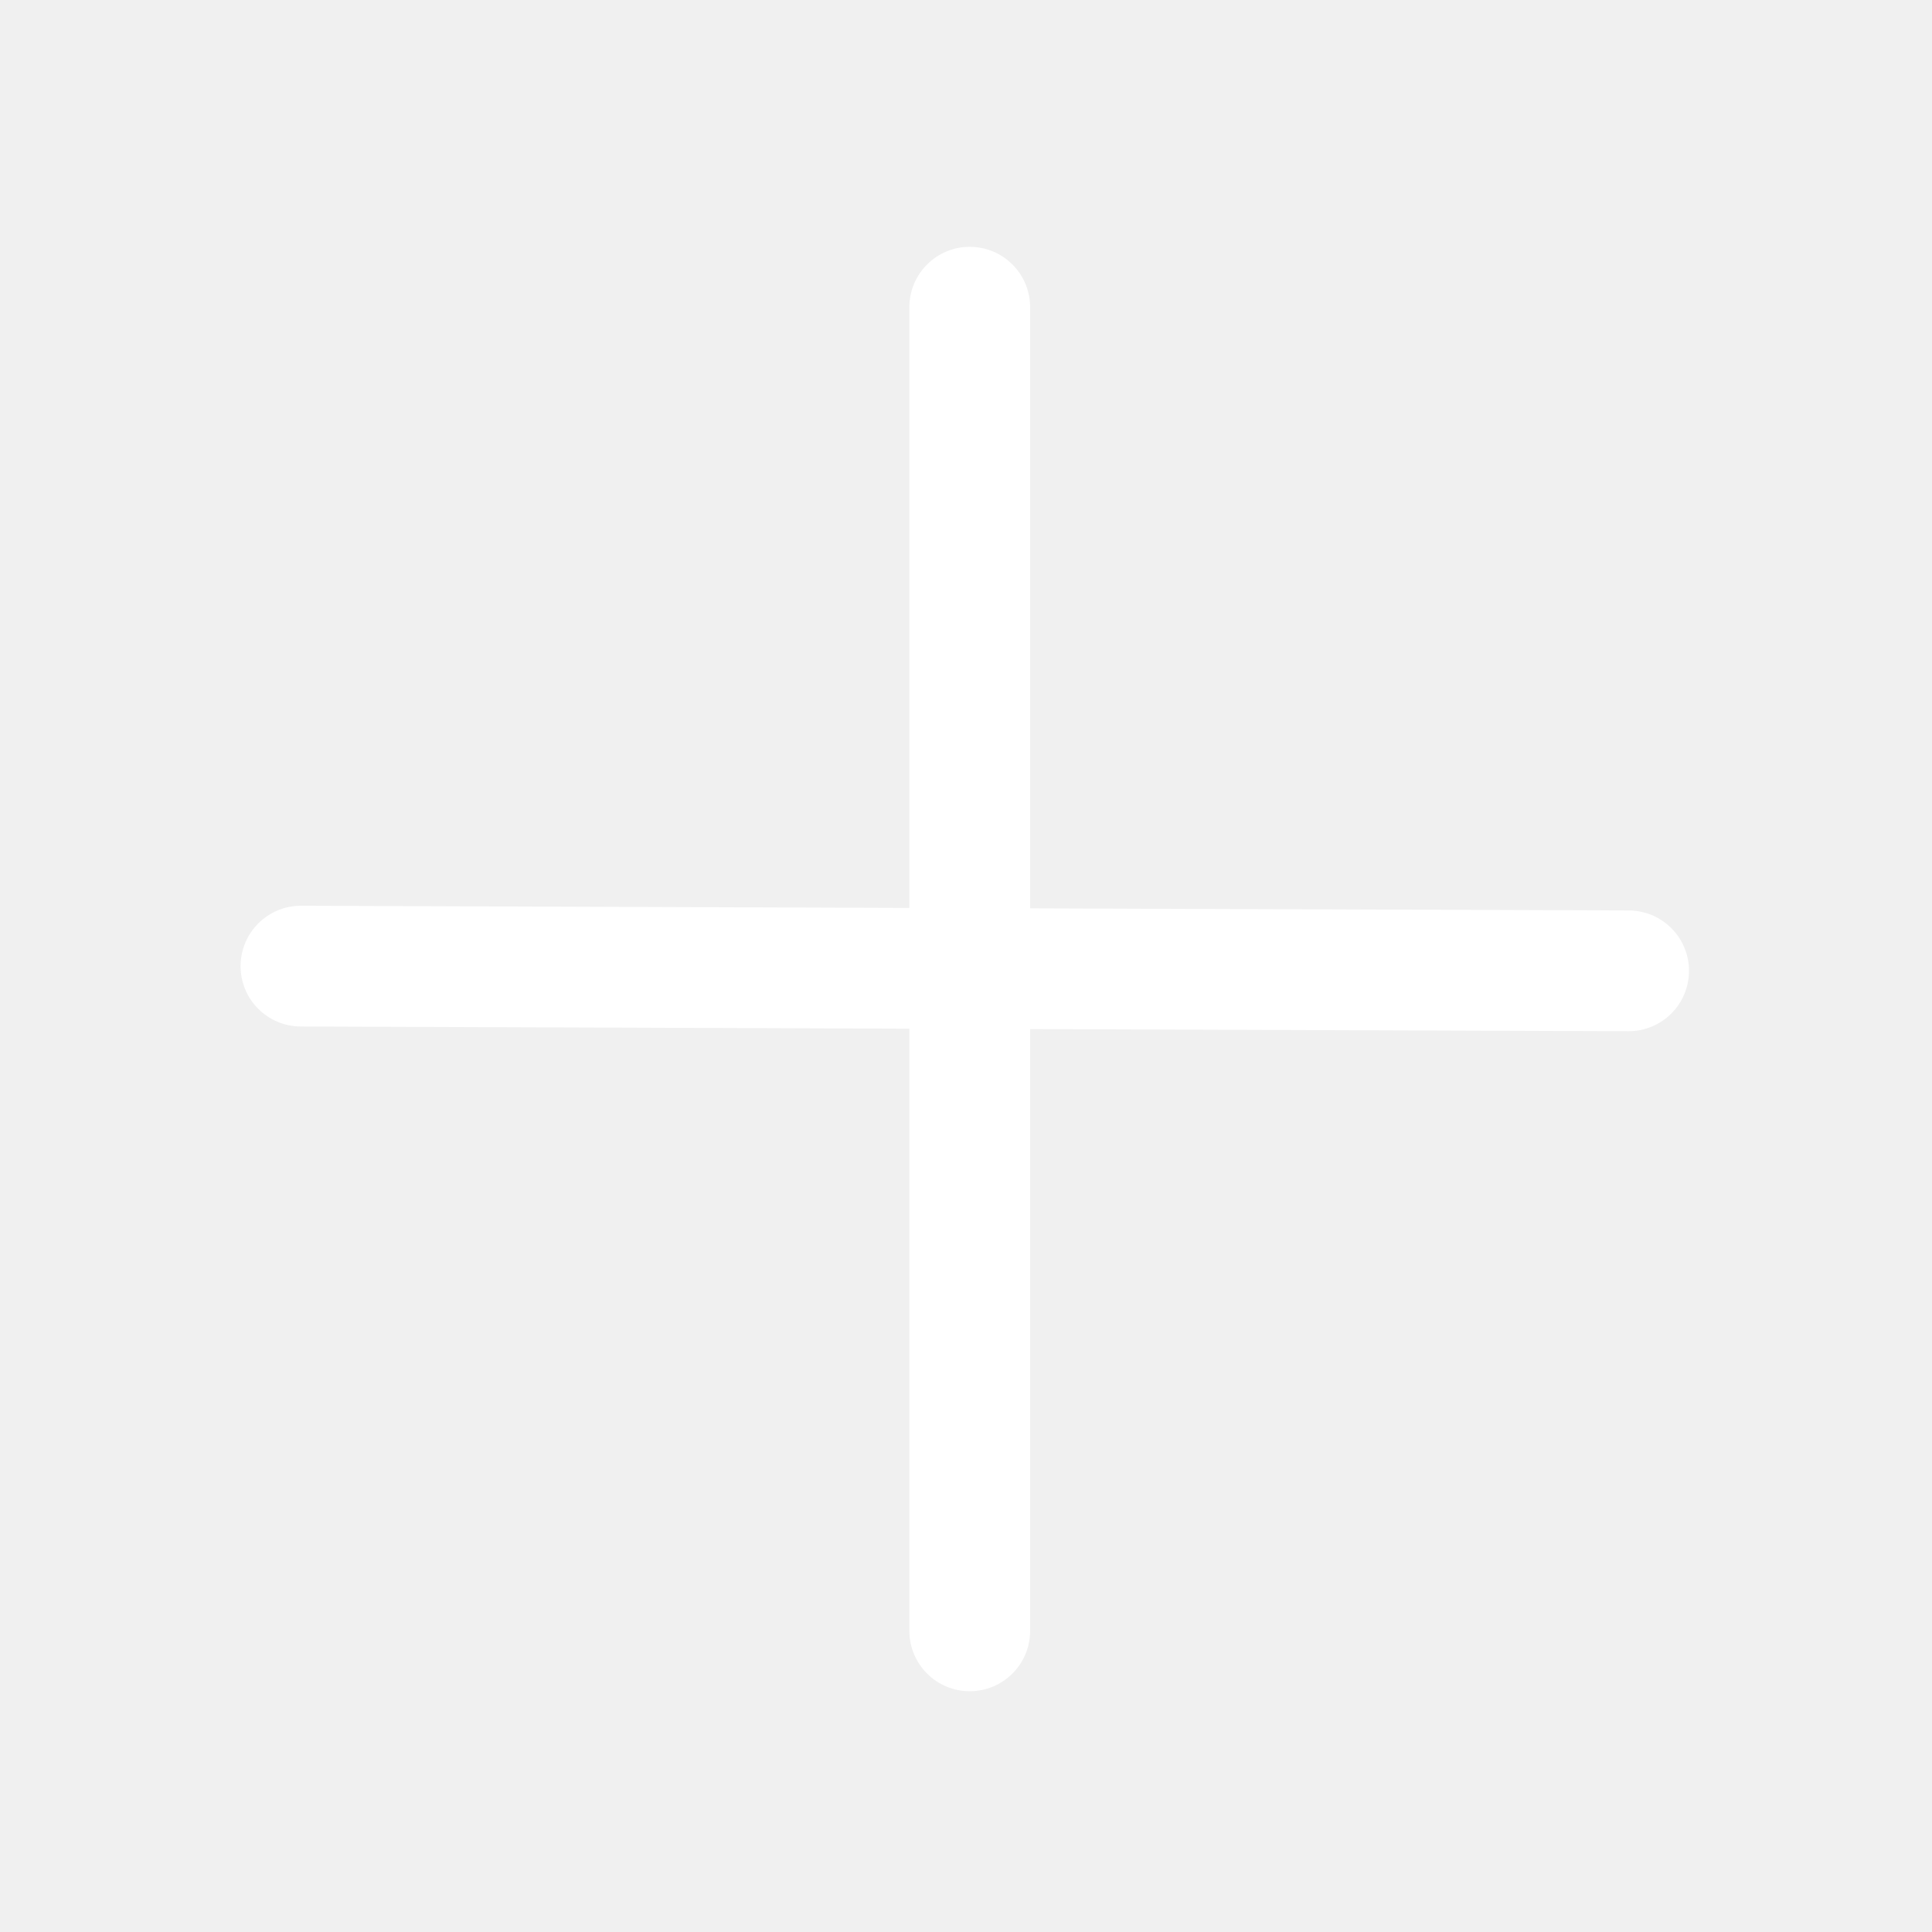
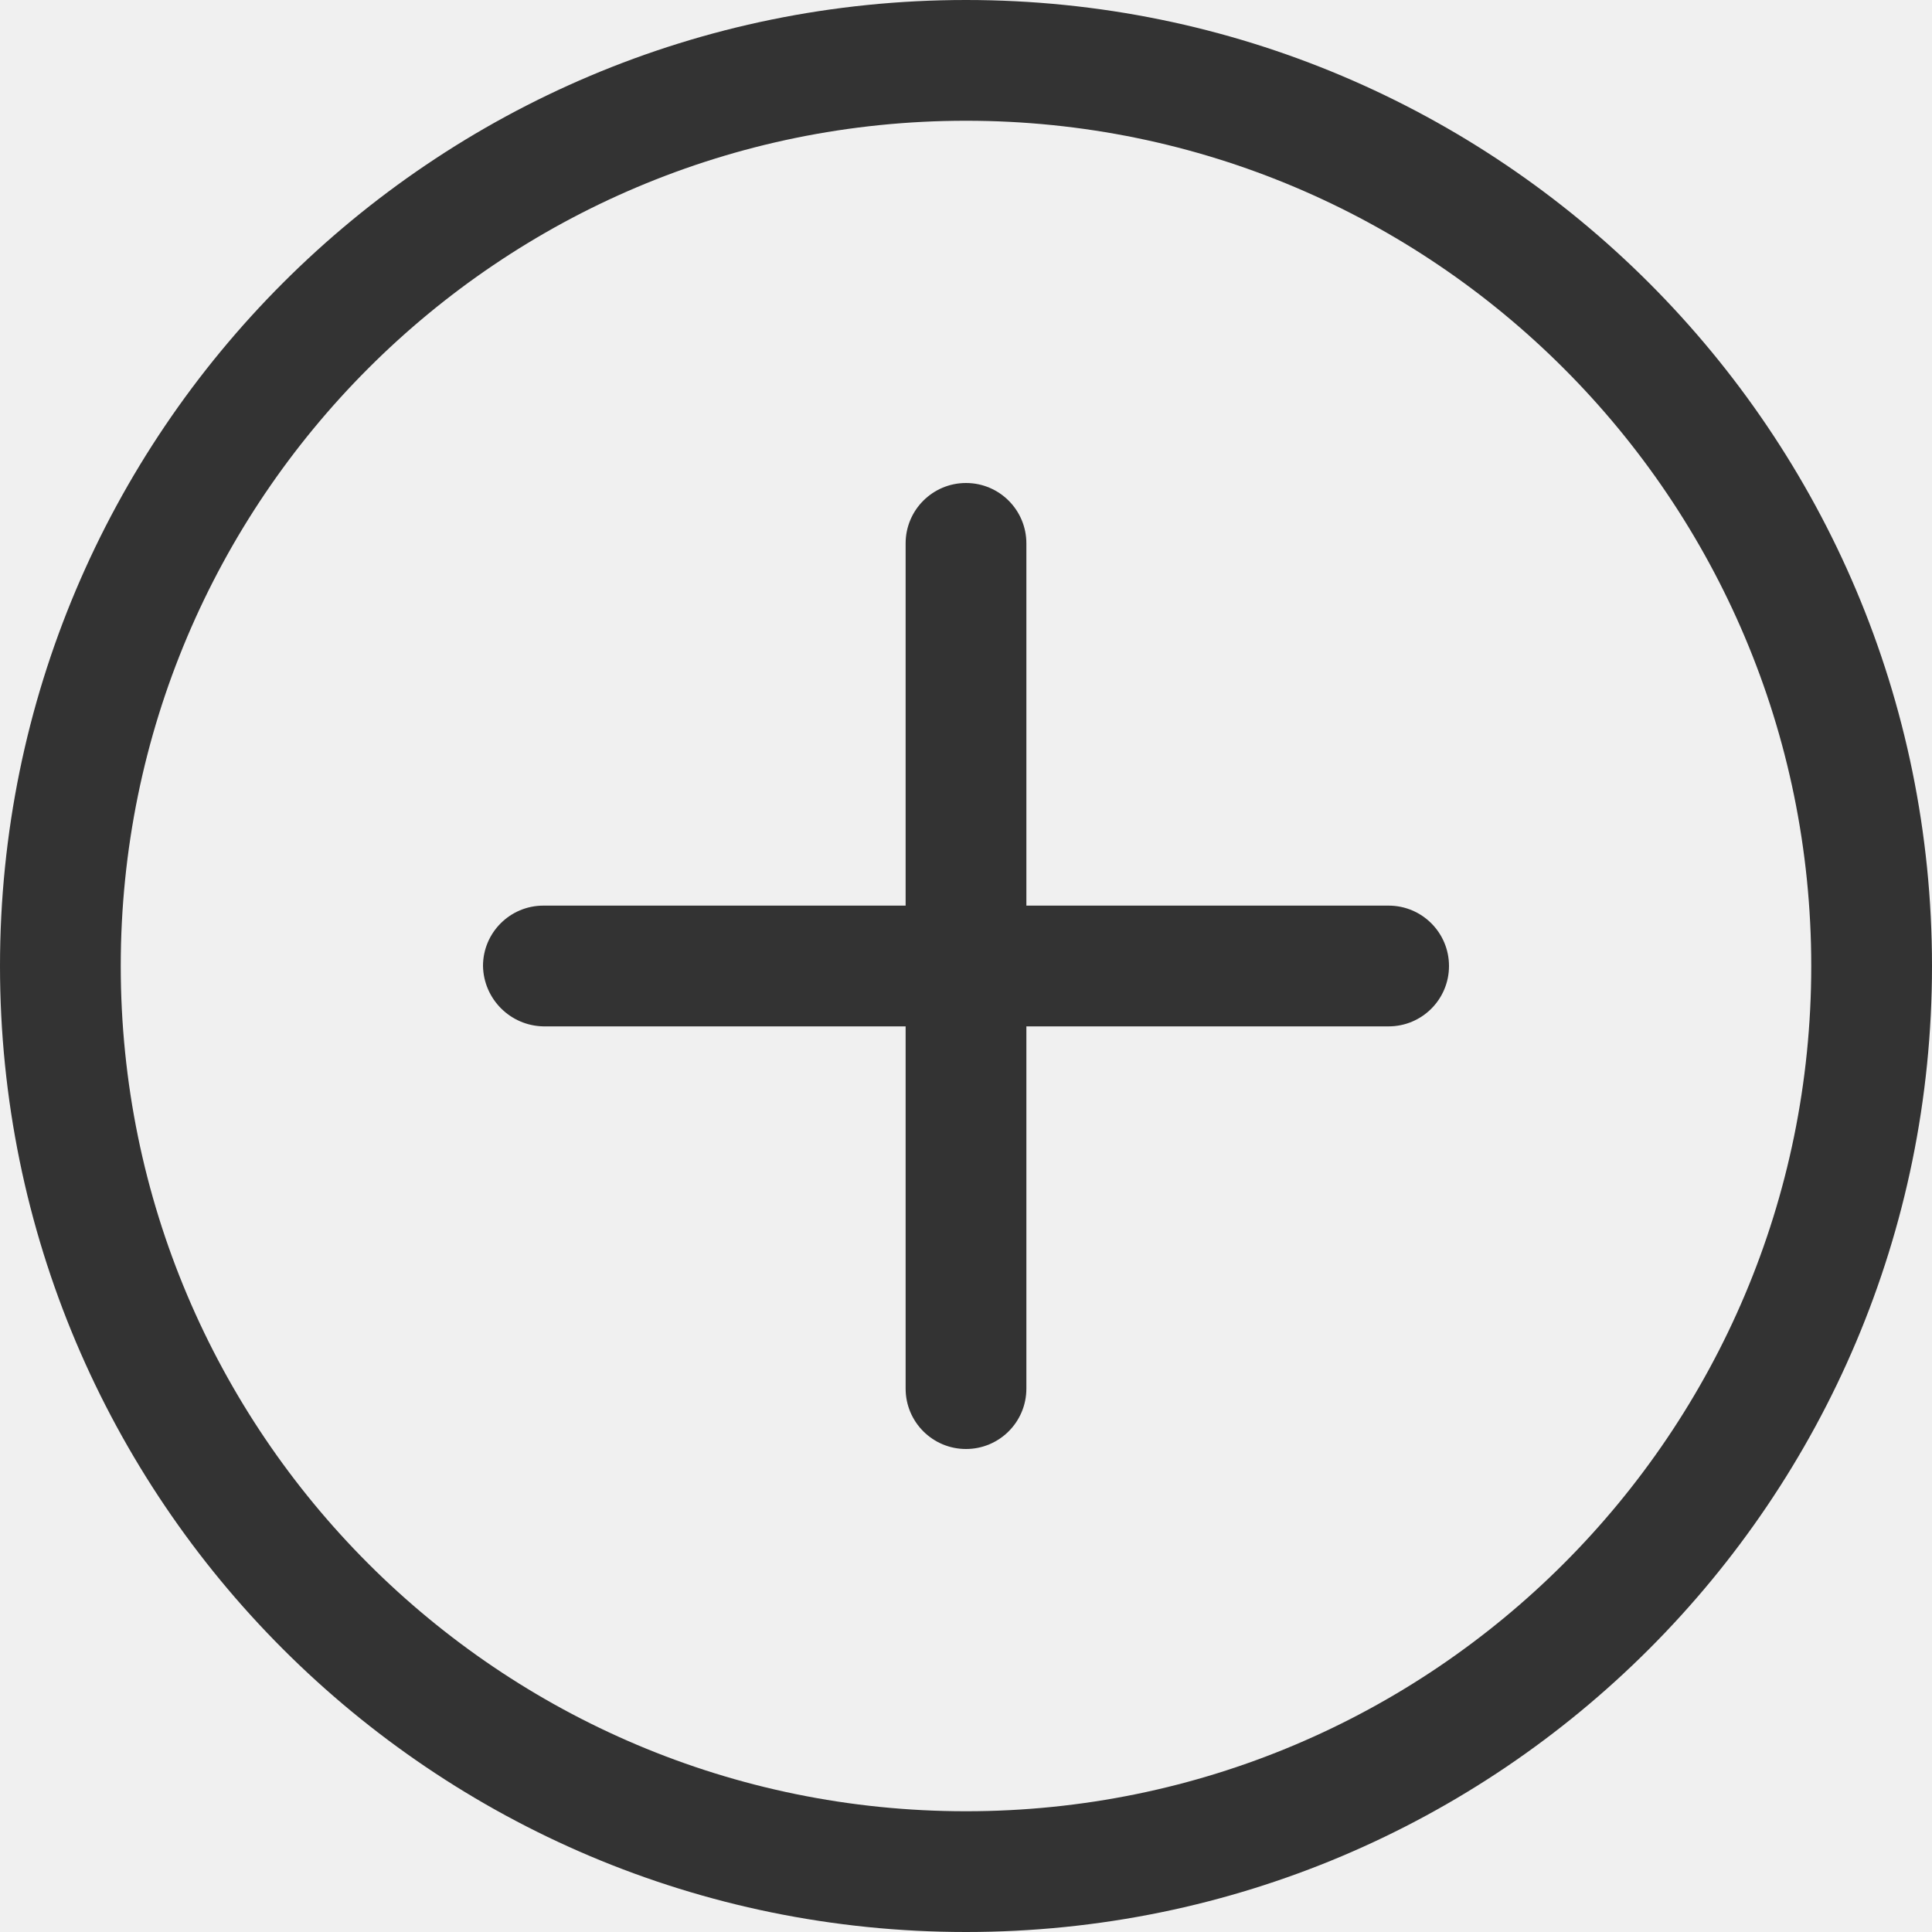
- <svg xmlns="http://www.w3.org/2000/svg" t="1724918643789" class="icon" viewBox="0 0 1024 1024" version="1.1" p-id="6854" width="200" height="200">
-   <path d="M863.328 482.56l-317.344-1.12L545.984 162.816c0-17.664-14.336-32-32-32s-32 14.336-32 32l0 318.4L159.616 480.064c-0.032 0-0.064 0-0.096 0-17.632 0-31.936 14.24-32 31.904C127.424 529.632 141.728 544 159.392 544.064l322.592 1.152 0 319.168c0 17.696 14.336 32 32 32s32-14.304 32-32l0-318.944 317.088 1.12c0.064 0 0.096 0 0.128 0 17.632 0 31.936-14.24 32-31.904C895.264 496.992 880.96 482.624 863.328 482.56z" fill="#ffffff" p-id="6855" />
+ <svg xmlns="http://www.w3.org/2000/svg" t="1725265405260" class="icon" viewBox="0 0 1024 1024" version="1.1" p-id="33559" width="200" height="200">
+   <path d="M256 512a32 32 0 0 1 32-32h448a32 32 0 1 1 0 64h-448A32.64 32.64 0 0 1 256 512z" fill="#333333" p-id="33560" />
+   <path d="M480 288a32 32 0 1 1 64 0v448a32 32 0 1 1-64 0z" fill="#333333" p-id="33561" />
+   <path d="M512 0a512 512 0 1 0 512 512 512 512 0 0 0-512-512z m0 960a448 448 0 1 1 448-448 448 448 0 0 1-448 448z" fill="#333333" p-id="33562" />
</svg>
